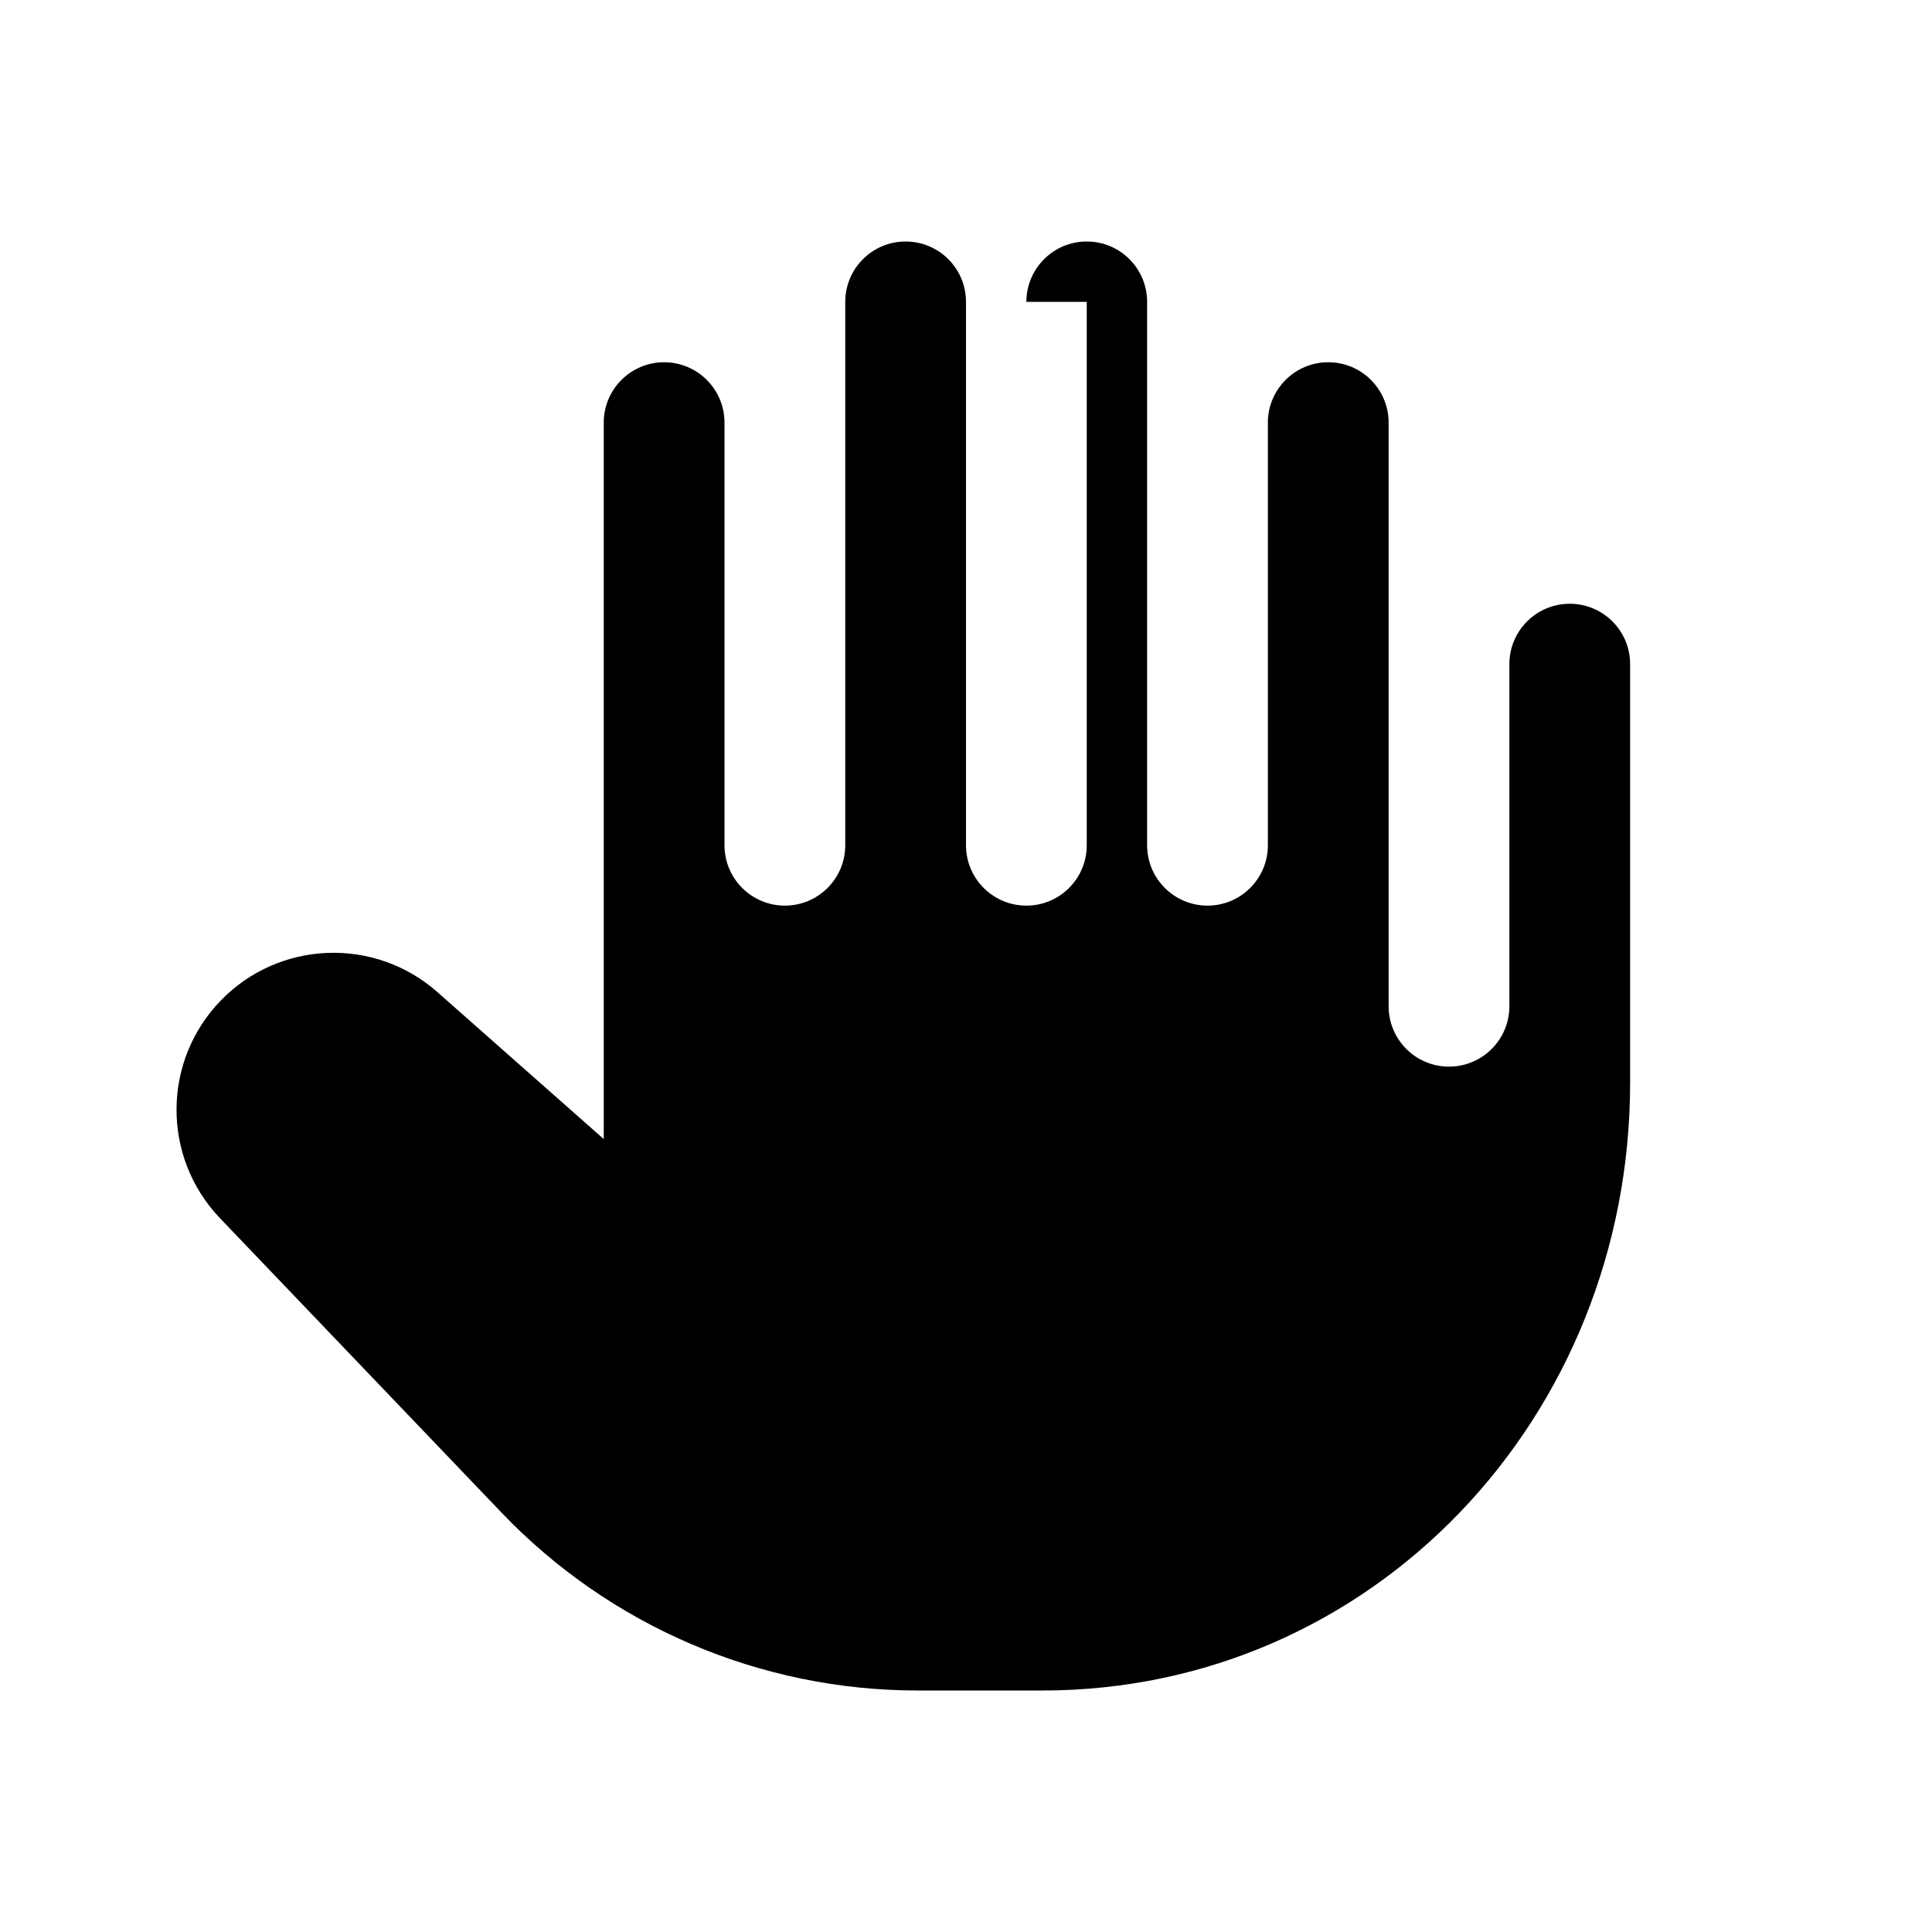
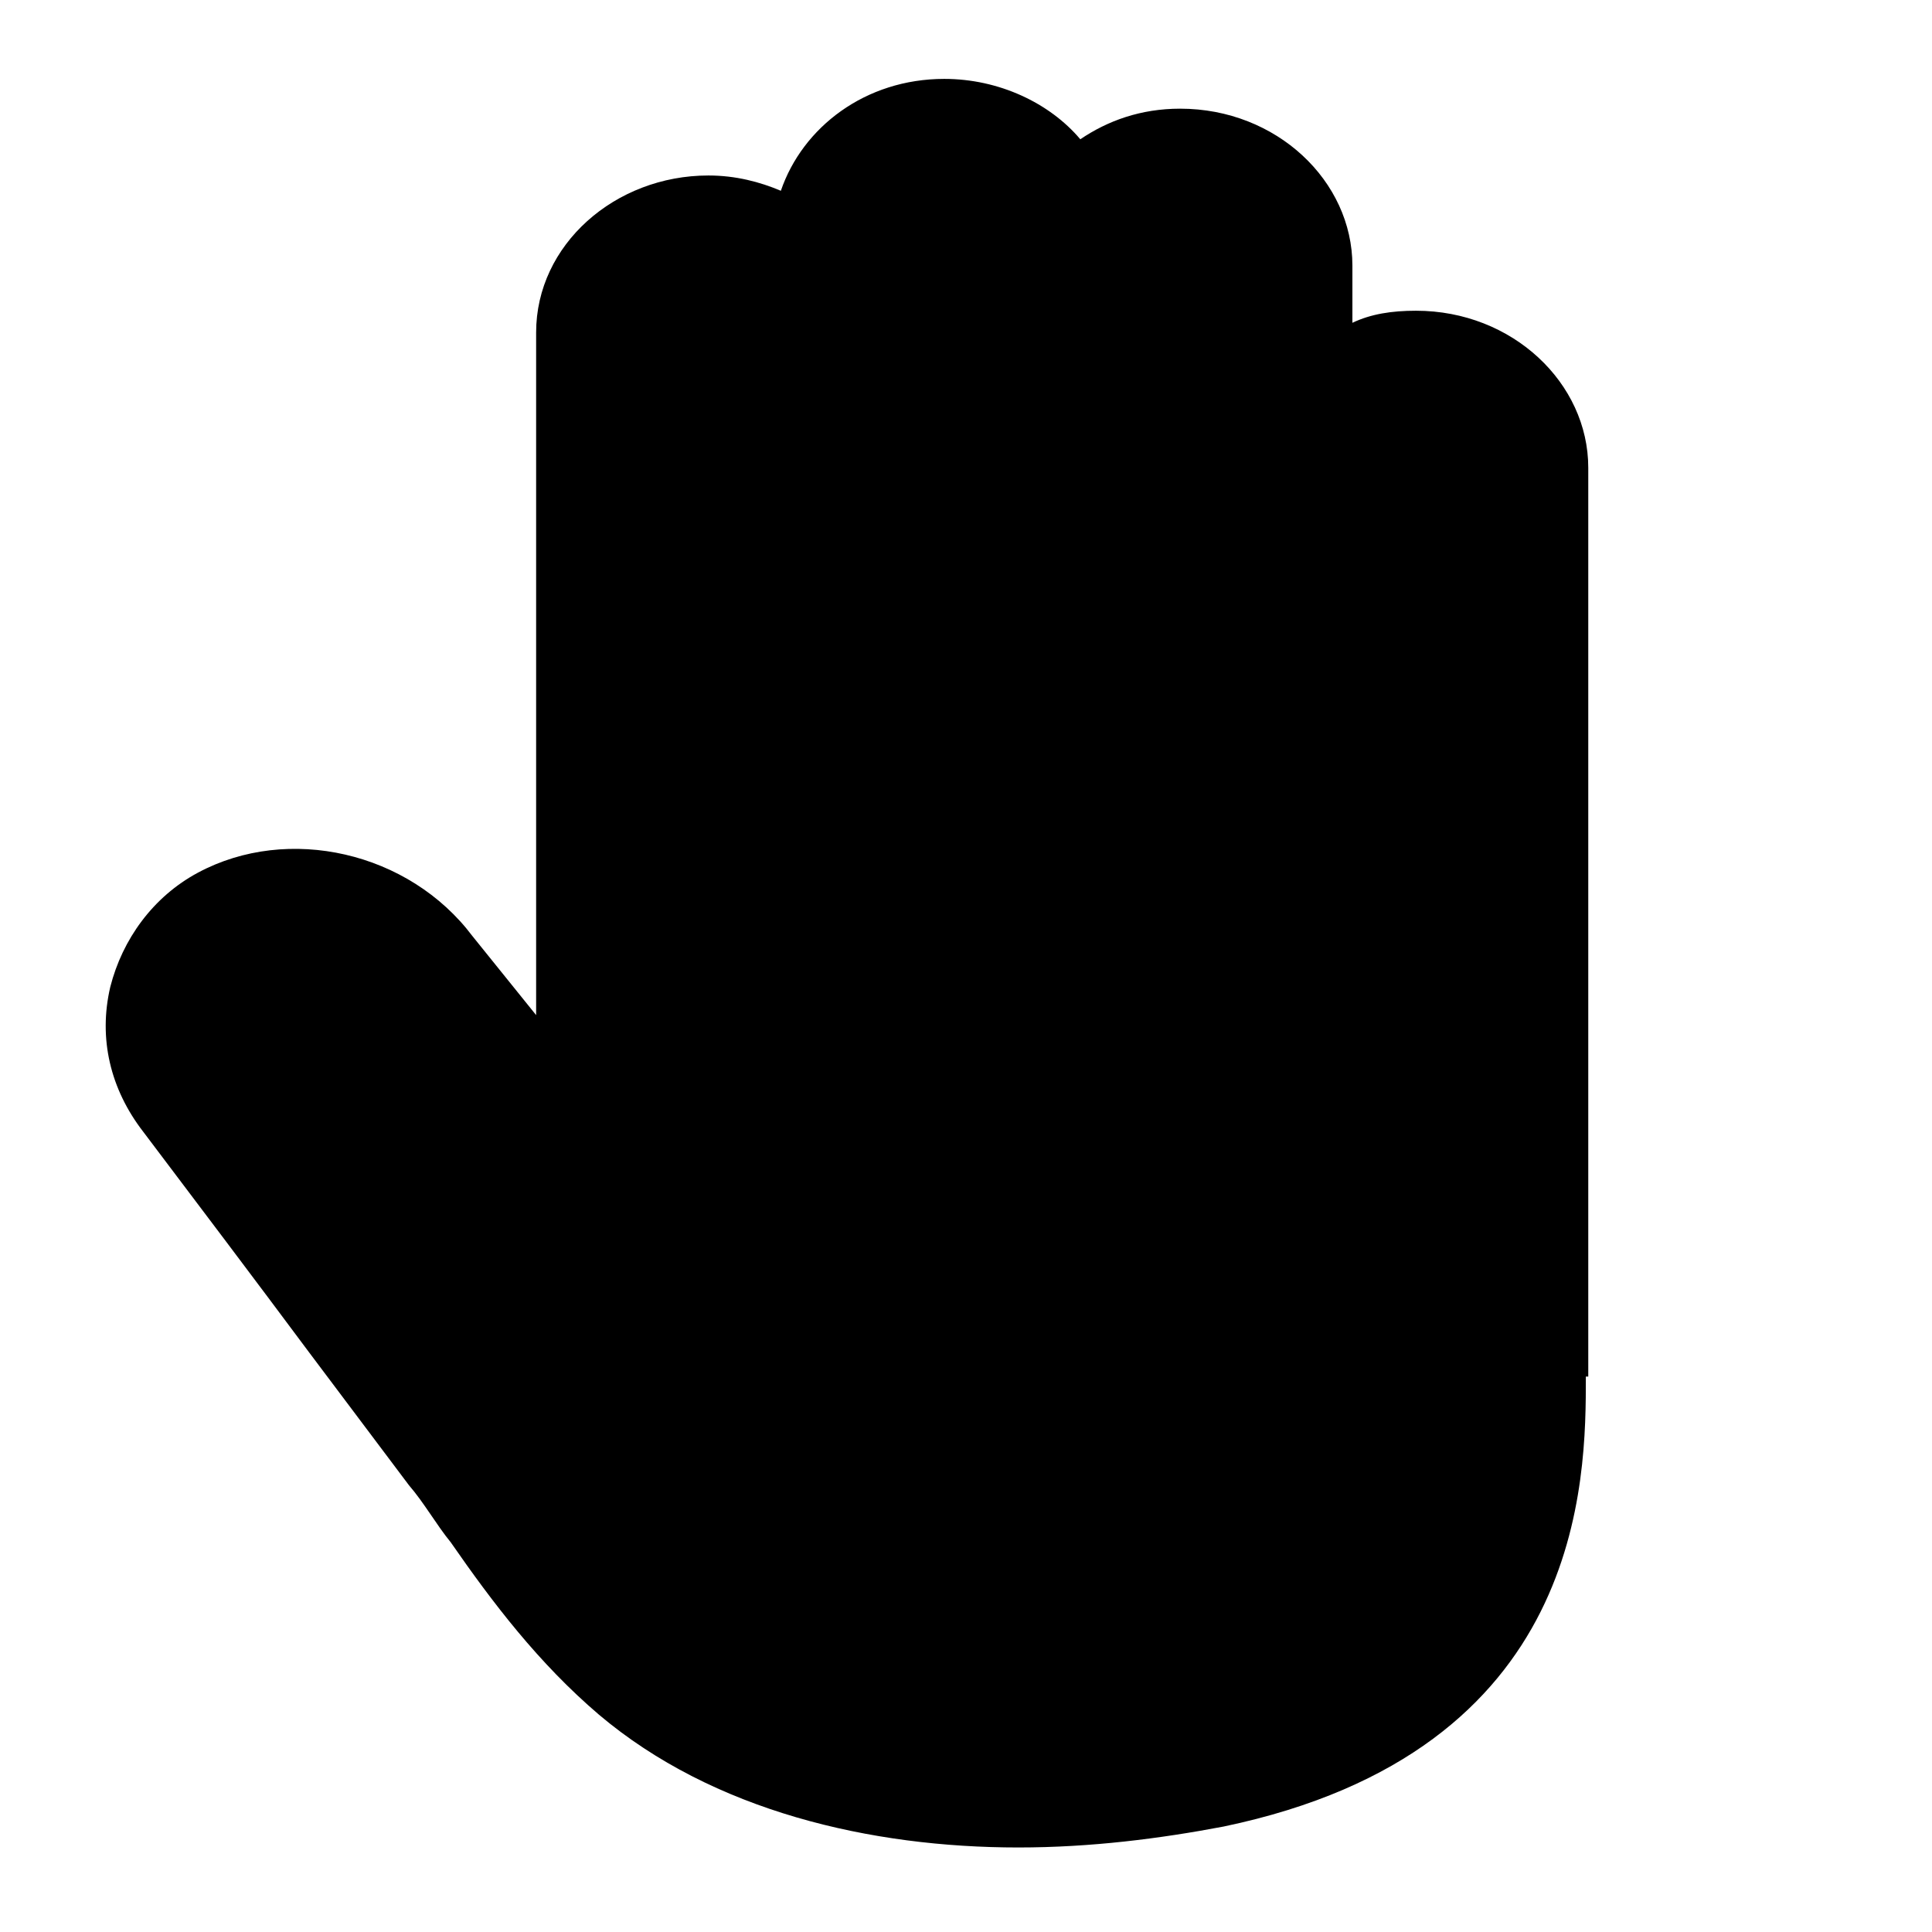
<svg xmlns="http://www.w3.org/2000/svg" width="24" height="24" fill="currentColor" viewBox="0 0 24 24">
-   <path d="M12.75 3.75a.75.75 0 0 1 1.5 0v6.75a.75.75 0 0 0 1.5 0V5.25a.75.75 0 0 1 1.5 0v7.25a.75.75 0 0 0 1.5 0V8.25a.75.75 0 0 1 1.5 0v5.2c0 4.16-3.2 7.55-7.3 7.55H11.4a7.15 7.15 0 0 1-5.17-2.21l-3.5-3.66a1.95 1.95 0 0 1 2.71-2.8l2.06 1.82V5.25a.75.75 0 0 1 1.5 0v5.25a.75.75 0 0 0 1.5 0V3.75a.75.75 0 0 1 1.5 0v6.75a.75.75 0 0 0 1.5 0V3.75Z" />
+   <path d="M19.73 17.1v-11.29c0-1.05-.94-1.95-2.14-1.95-.3 0-.56 .04-.79 .15v-.71c0-1.05-.94-1.95-2.14-1.95-.49 0-.9 .15-1.24 .38-.38-.45-1.01-.75-1.69-.75-.98 0-1.76 .6-2.03 1.39-.26-.11-.56-.19-.9-.19-1.16 0-2.14 .86-2.14 1.95v8.48l-.79-.98c-.79-1.05-2.29-1.39-3.41-.79-.56 .3-.94 .83-1.09 1.42-.15 .64 0 1.27 .41 1.8 .68 .9 1.39 1.84 2.06 2.74l1.24 1.65c.19 .22 .34 .49 .52 .71 .52 .75 1.09 1.5 1.84 2.14 1.42 1.2 3.38 1.65 5.21 1.65 .9 0 1.76-.11 2.55-.26 4.5-.94 4.5-4.31 4.5-5.59Z" />
</svg>
